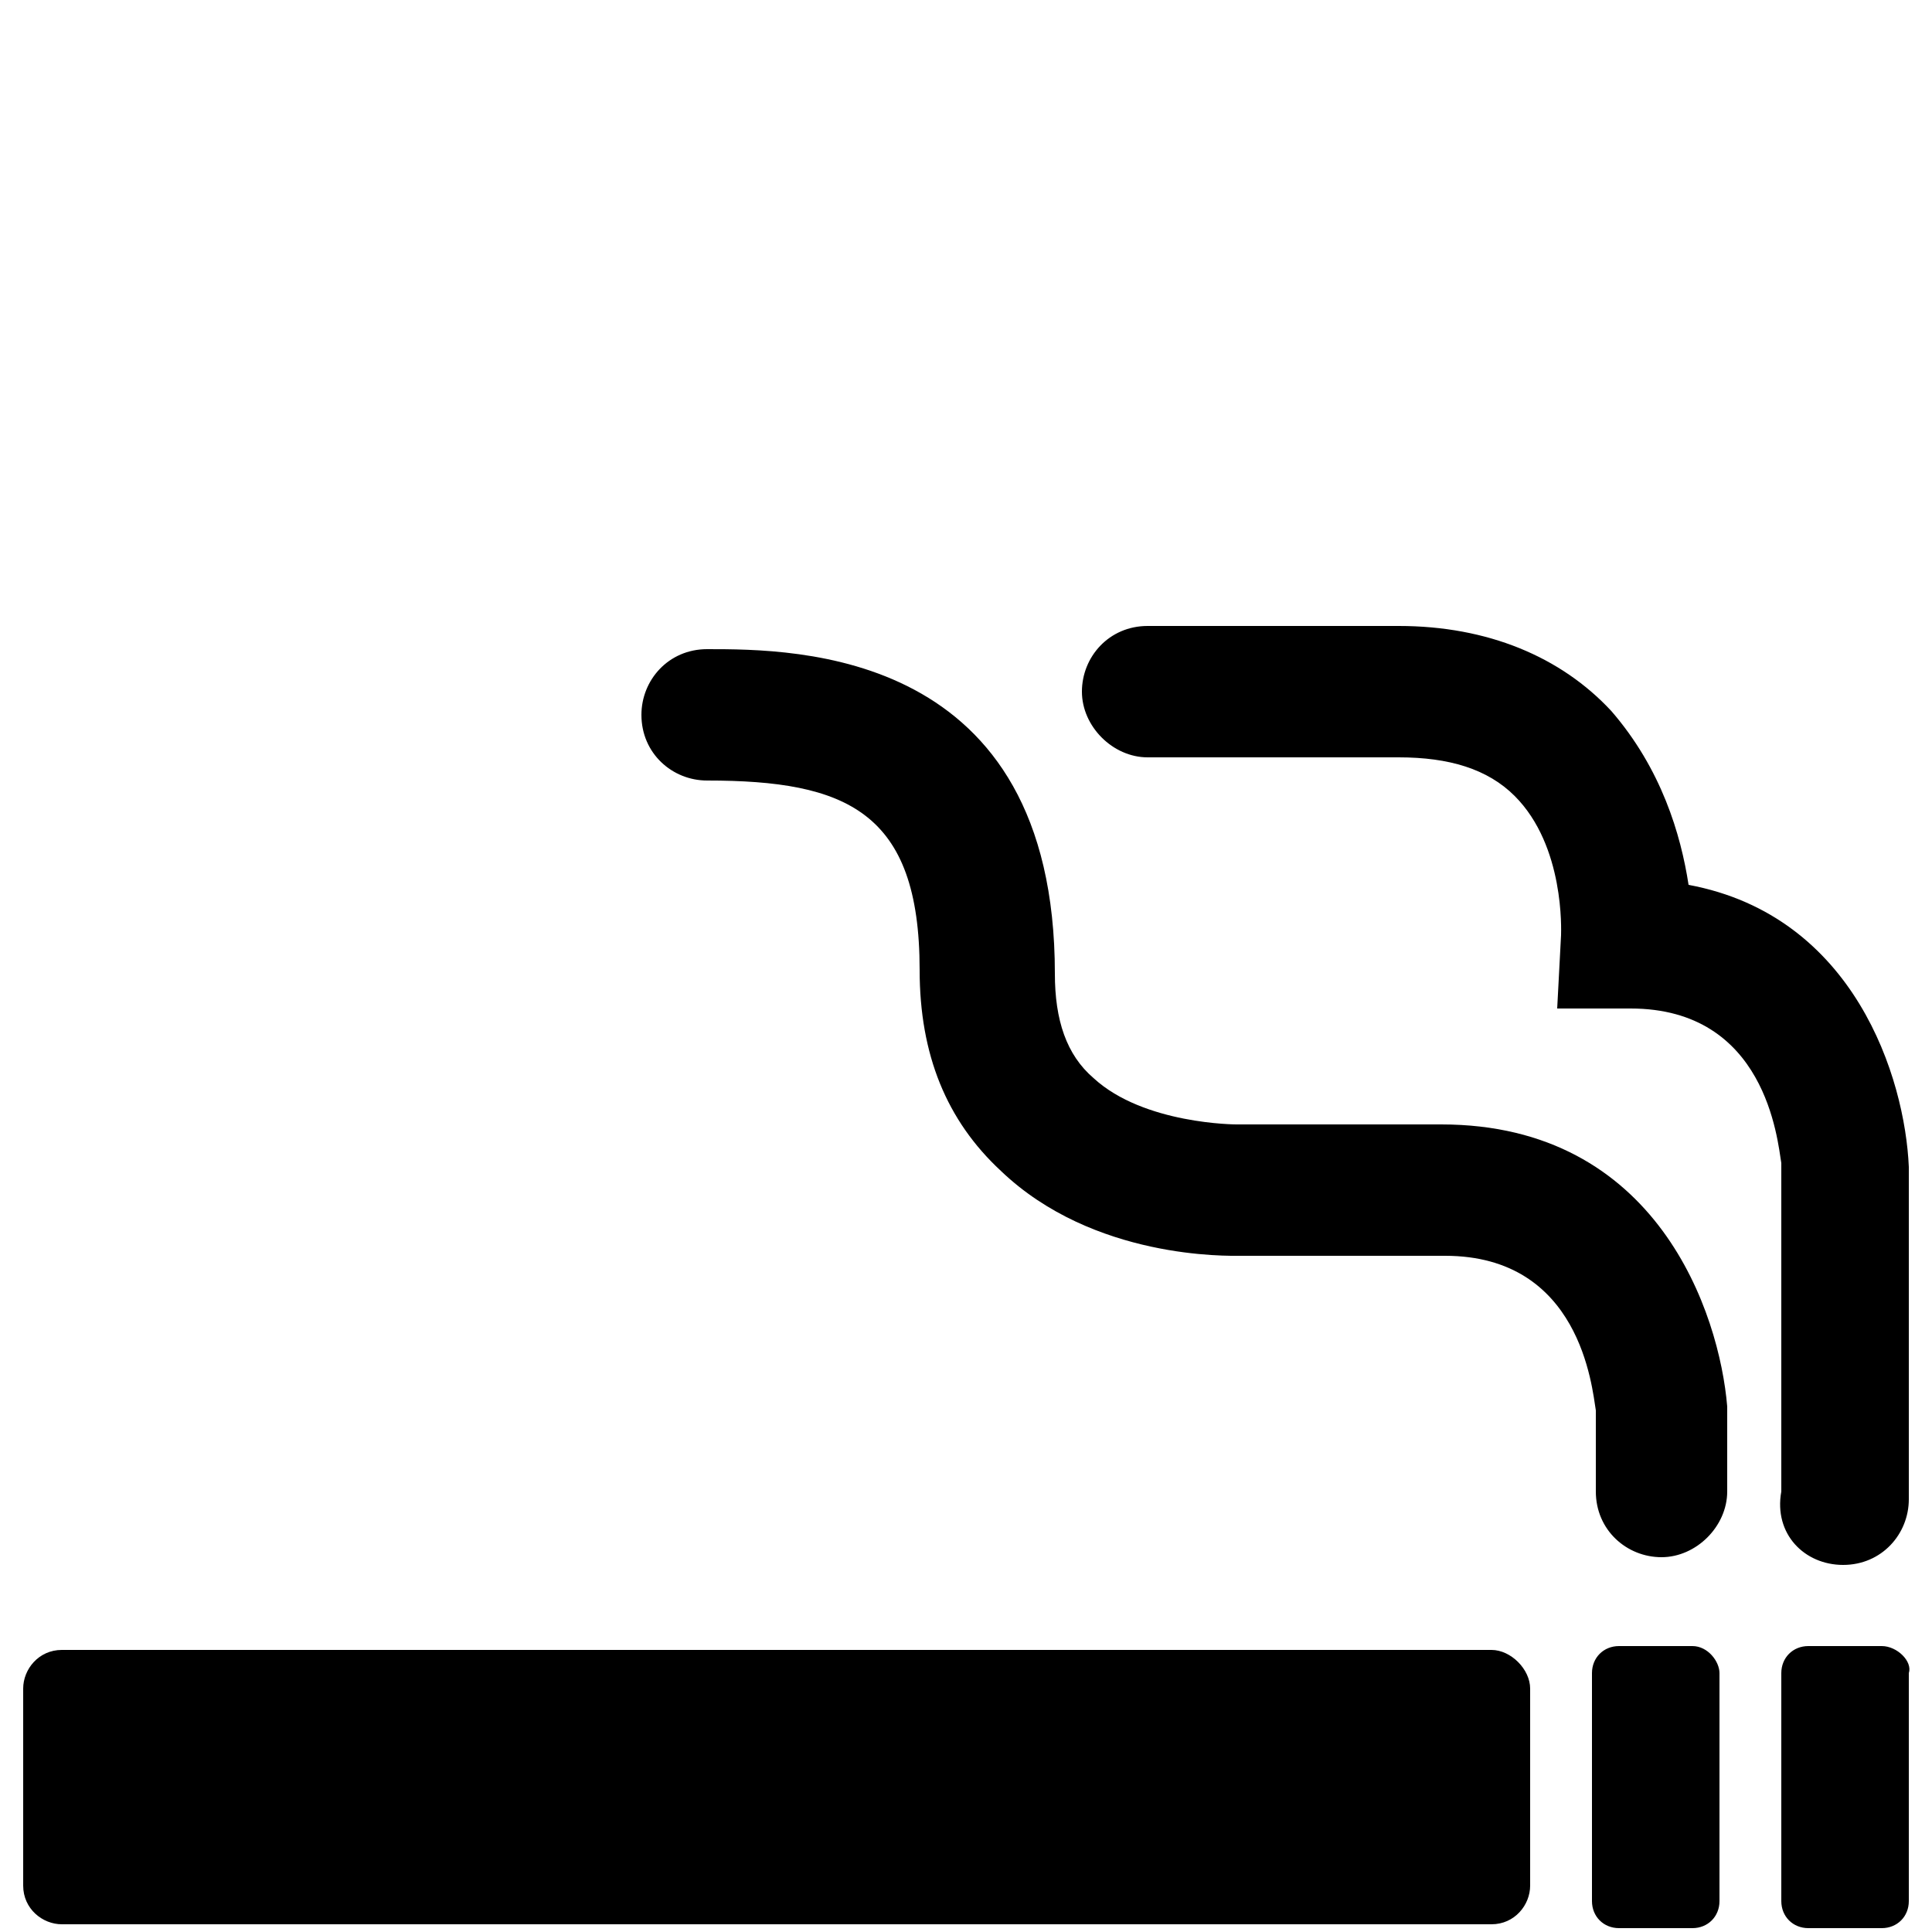
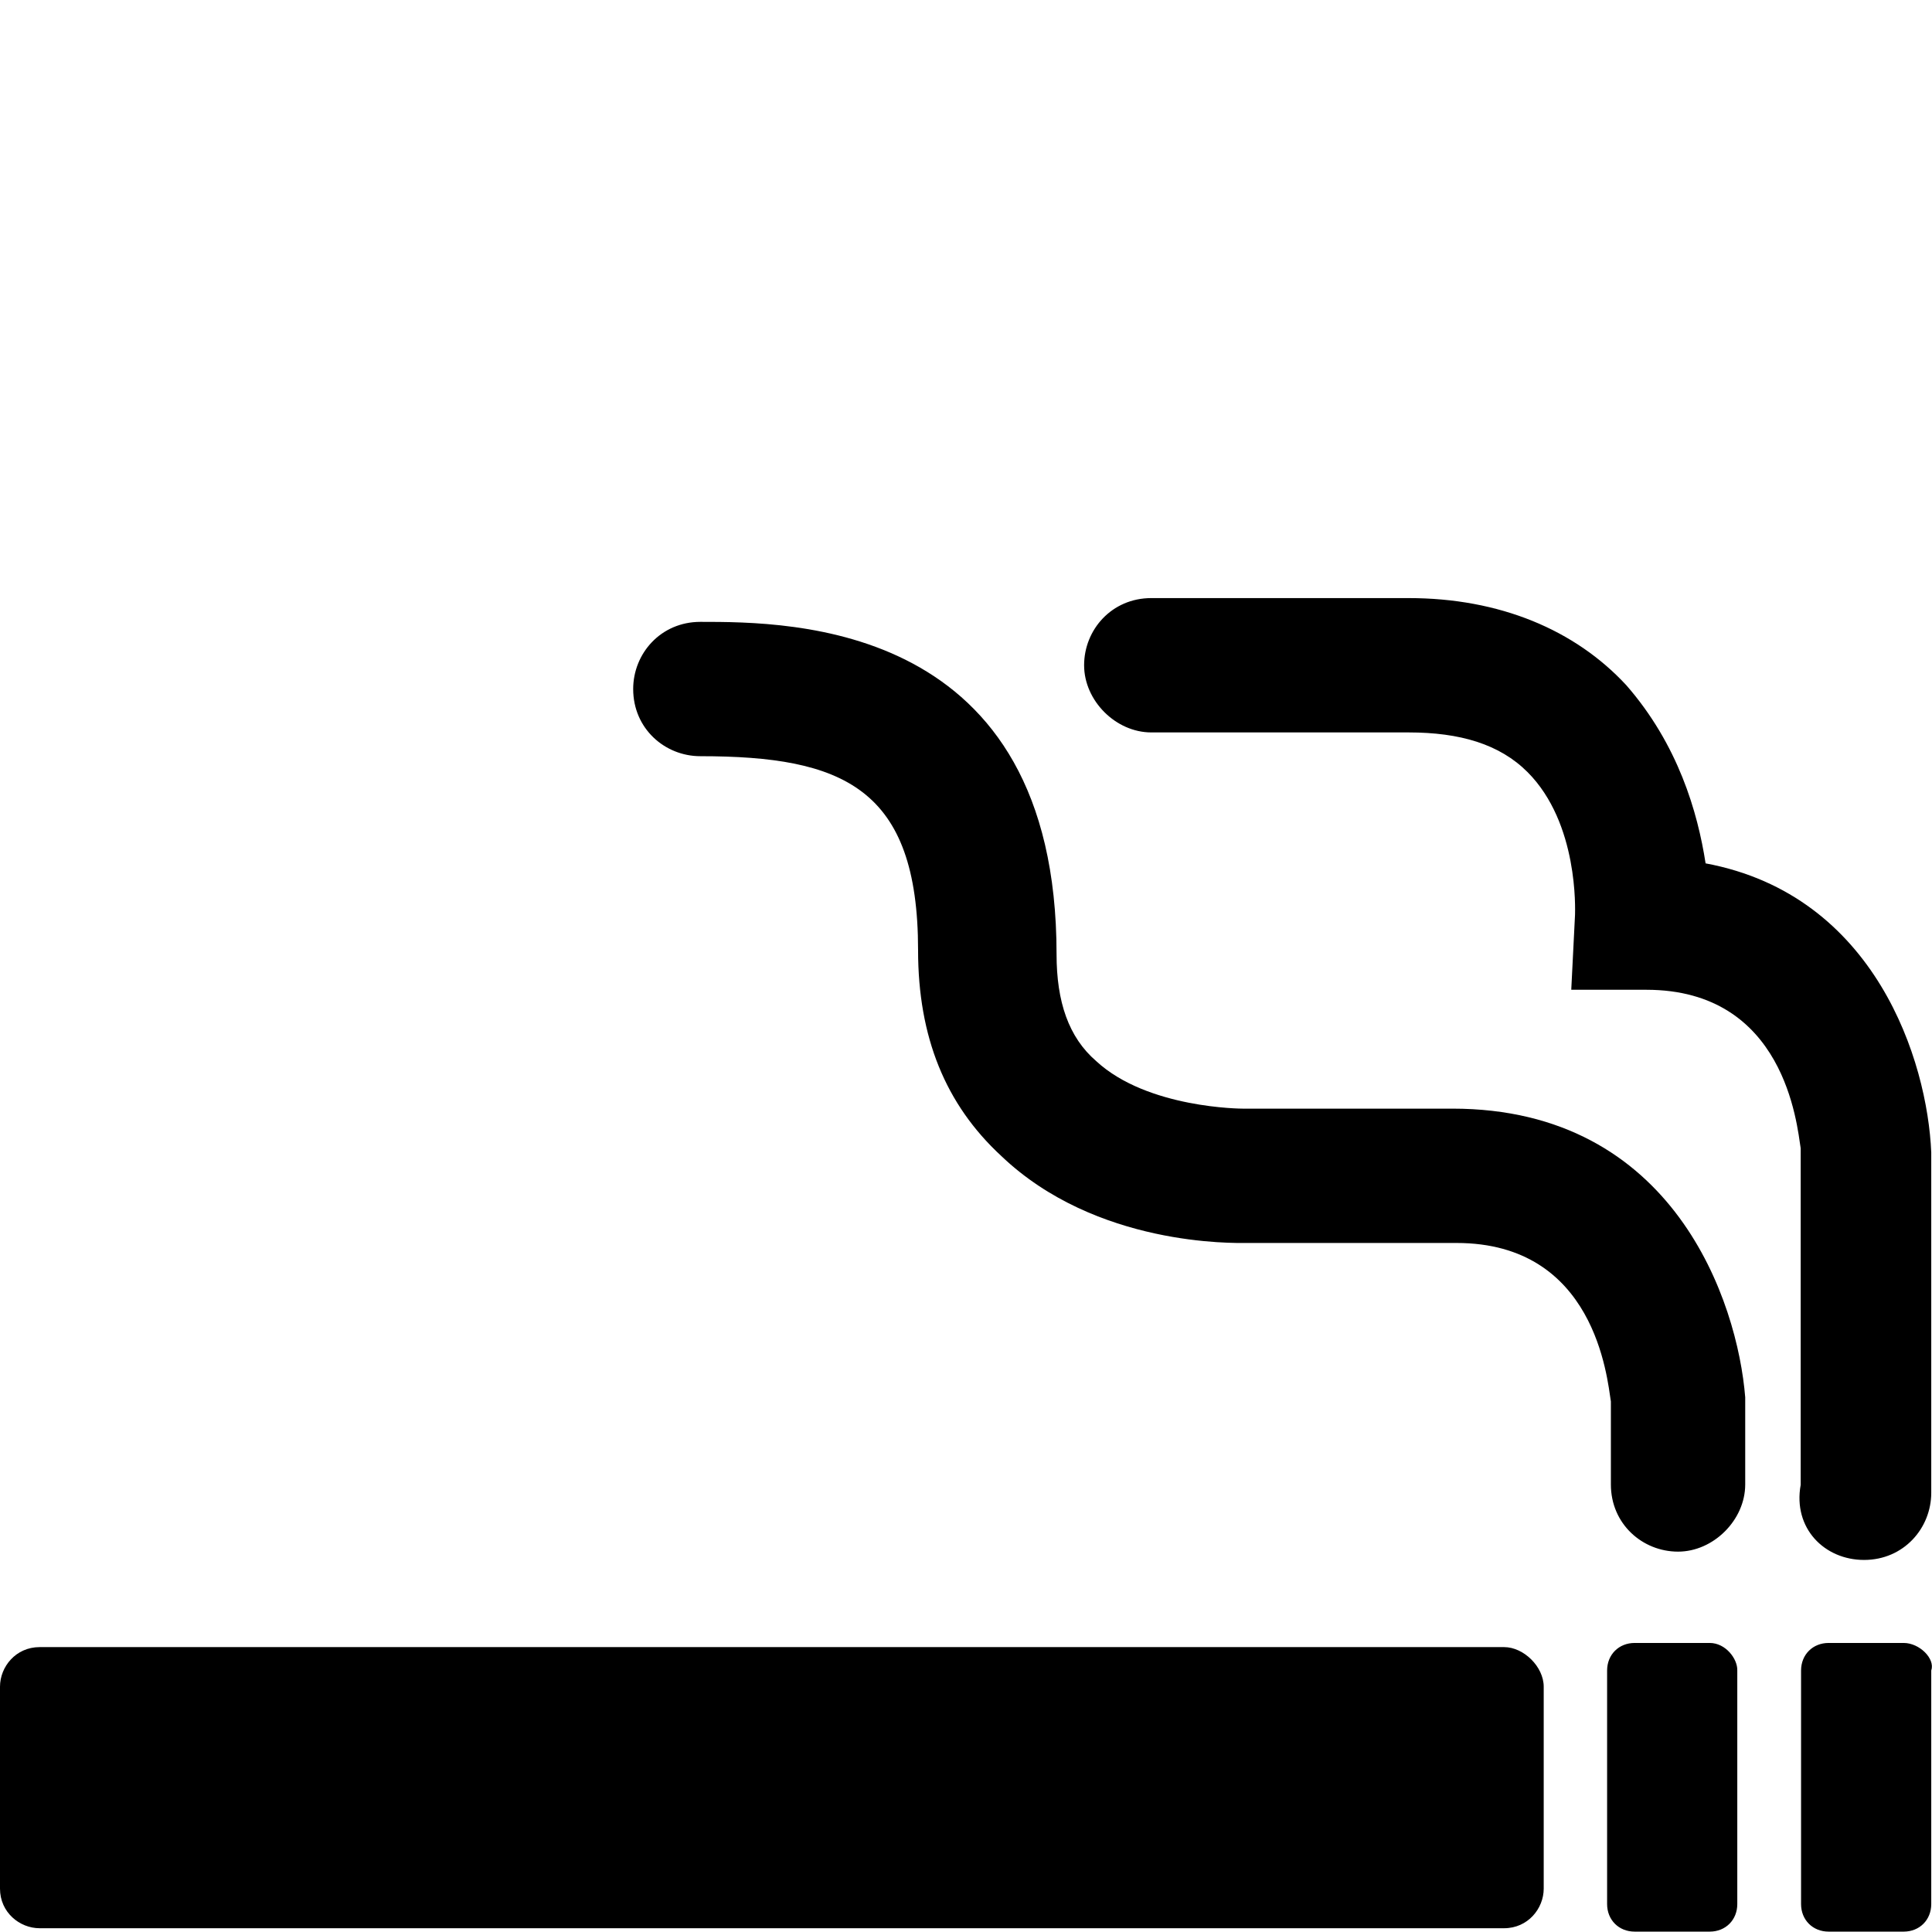
- <svg xmlns="http://www.w3.org/2000/svg" version="1.1" id="Layer_1" x="0px" y="0px" viewBox="0 0 50 50" style="enable-background:new 0 0 50 50;" xml:space="preserve">
-   <path d="M37.3,29.1H32c0,0-2.4,0-3.7-1.2c-0.7-0.6-1-1.5-1-2.7c0-8.4-6.7-8.4-9-8.4c-1,0-1.7,0.8-1.7,1.7c0,1,0.8,1.7,1.7,1.7  c3.6,0,5.5,0.8,5.5,4.9c0,2.2,0.7,3.9,2.1,5.2c2.4,2.3,5.9,2.2,6.2,2.2h5.3c3.5,0,3.8,3.4,3.9,4v2.1c0,1,0.8,1.7,1.7,1.7  s1.7-0.8,1.7-1.7v-2.2C44.5,34,42.9,29.1,37.3,29.1z M47.7,40.5c1,0,1.7-0.8,1.7-1.7v-8.6c-0.1-2.3-1.4-6.5-5.7-7.3  c-0.2-1.3-0.7-3-2-4.5c-1.3-1.4-3.2-2.2-5.5-2.2h-6.5c-1,0-1.7,0.8-1.7,1.7s0.8,1.7,1.7,1.7h6.5c1.3,0,2.3,0.3,3,1  c1.3,1.3,1.2,3.5,1.2,3.6l-0.1,1.9h1.9c3.5,0,3.8,3.4,3.9,4v8.5C45.9,39.7,46.7,40.5,47.7,40.5z M38.6,42.7h-37c-0.6,0-1,0.5-1,1  v5.1c0,0.6,0.5,1,1,1h37c0.6,0,1-0.5,1-1v-5.1C39.6,43.2,39.1,42.7,38.6,42.7z M43.8,42.6h-1.9c-0.4,0-0.7,0.3-0.7,0.7v5.9  c0,0.4,0.3,0.7,0.7,0.7h1.9c0.4,0,0.7-0.3,0.7-0.7v-5.9C44.5,43,44.2,42.6,43.8,42.6z M48.7,42.6h-1.9c-0.4,0-0.7,0.3-0.7,0.7v5.9  c0,0.4,0.3,0.7,0.7,0.7h1.9c0.4,0,0.7-0.3,0.7-0.7v-5.9C49.5,43,49.1,42.6,48.7,42.6z" />
+ <svg xmlns="http://www.w3.org/2000/svg" version="1.1" id="Layer_1" x="0px" y="0px" viewBox="0 0 512 512" style="enable-background:new 0 0 512 512;" xml:space="preserve">
+   <path d="M384.9,293.8h-55.6c0,0-25.2,0-38.8-12.6c-7.3-6.3-10.5-15.7-10.5-28.3c0-88.1-70.3-88.1-94.4-88.1  c-10.5,0-17.8,8.4-17.8,17.8c0,10.5,8.4,17.8,17.8,17.8c37.8,0,57.7,8.4,57.7,51.4c0,23.1,7.3,40.9,22,54.5  c25.2,24.1,61.9,23.1,65,23.1H386c36.7,0,39.9,35.7,40.9,42v22c0,10.5,8.4,17.8,17.8,17.8s17.8-8.4,17.8-17.8v-23.1  C460.5,345.2,443.7,293.8,384.9,293.8z M494,413.4c10.5,0,17.8-8.4,17.8-17.8v-90.2c-1-24.1-14.7-68.2-59.8-76.6  c-2.1-13.6-7.3-31.5-21-47.2c-13.6-14.7-33.6-23.1-57.7-23.1h-68.2c-10.5,0-17.8,8.4-17.8,17.8c0,9.4,8.4,17.8,17.8,17.8h68.2  c13.6,0,24.1,3.1,31.5,10.5c13.6,13.6,12.6,36.7,12.6,37.8l-1,19.9h19.9c36.7,0,39.9,35.7,40.9,42v89.2  C475.1,405,483.5,413.4,494,413.4z M398.6,436.5H10.5C4.2,436.5,0,441.7,0,447v53.5c0,6.3,5.2,10.5,10.5,10.5h388.1  c6.3,0,10.5-5.2,10.5-10.5V447C409.1,441.7,403.8,436.5,398.6,436.5z M453.1,435.4h-19.9c-4.2,0-7.3,3.1-7.3,7.3v61.9  c0,4.2,3.1,7.3,7.3,7.3h19.9c4.2,0,7.3-3.1,7.3-7.3v-61.9C460.5,439.6,457.3,435.4,453.1,435.4z M504.5,435.4h-19.9  c-4.2,0-7.3,3.1-7.3,7.3v61.9c0,4.2,3.1,7.3,7.3,7.3h19.9c4.2,0,7.3-3.1,7.3-7.3v-61.9C512.9,439.6,508.7,435.4,504.5,435.4z" />
</svg>
